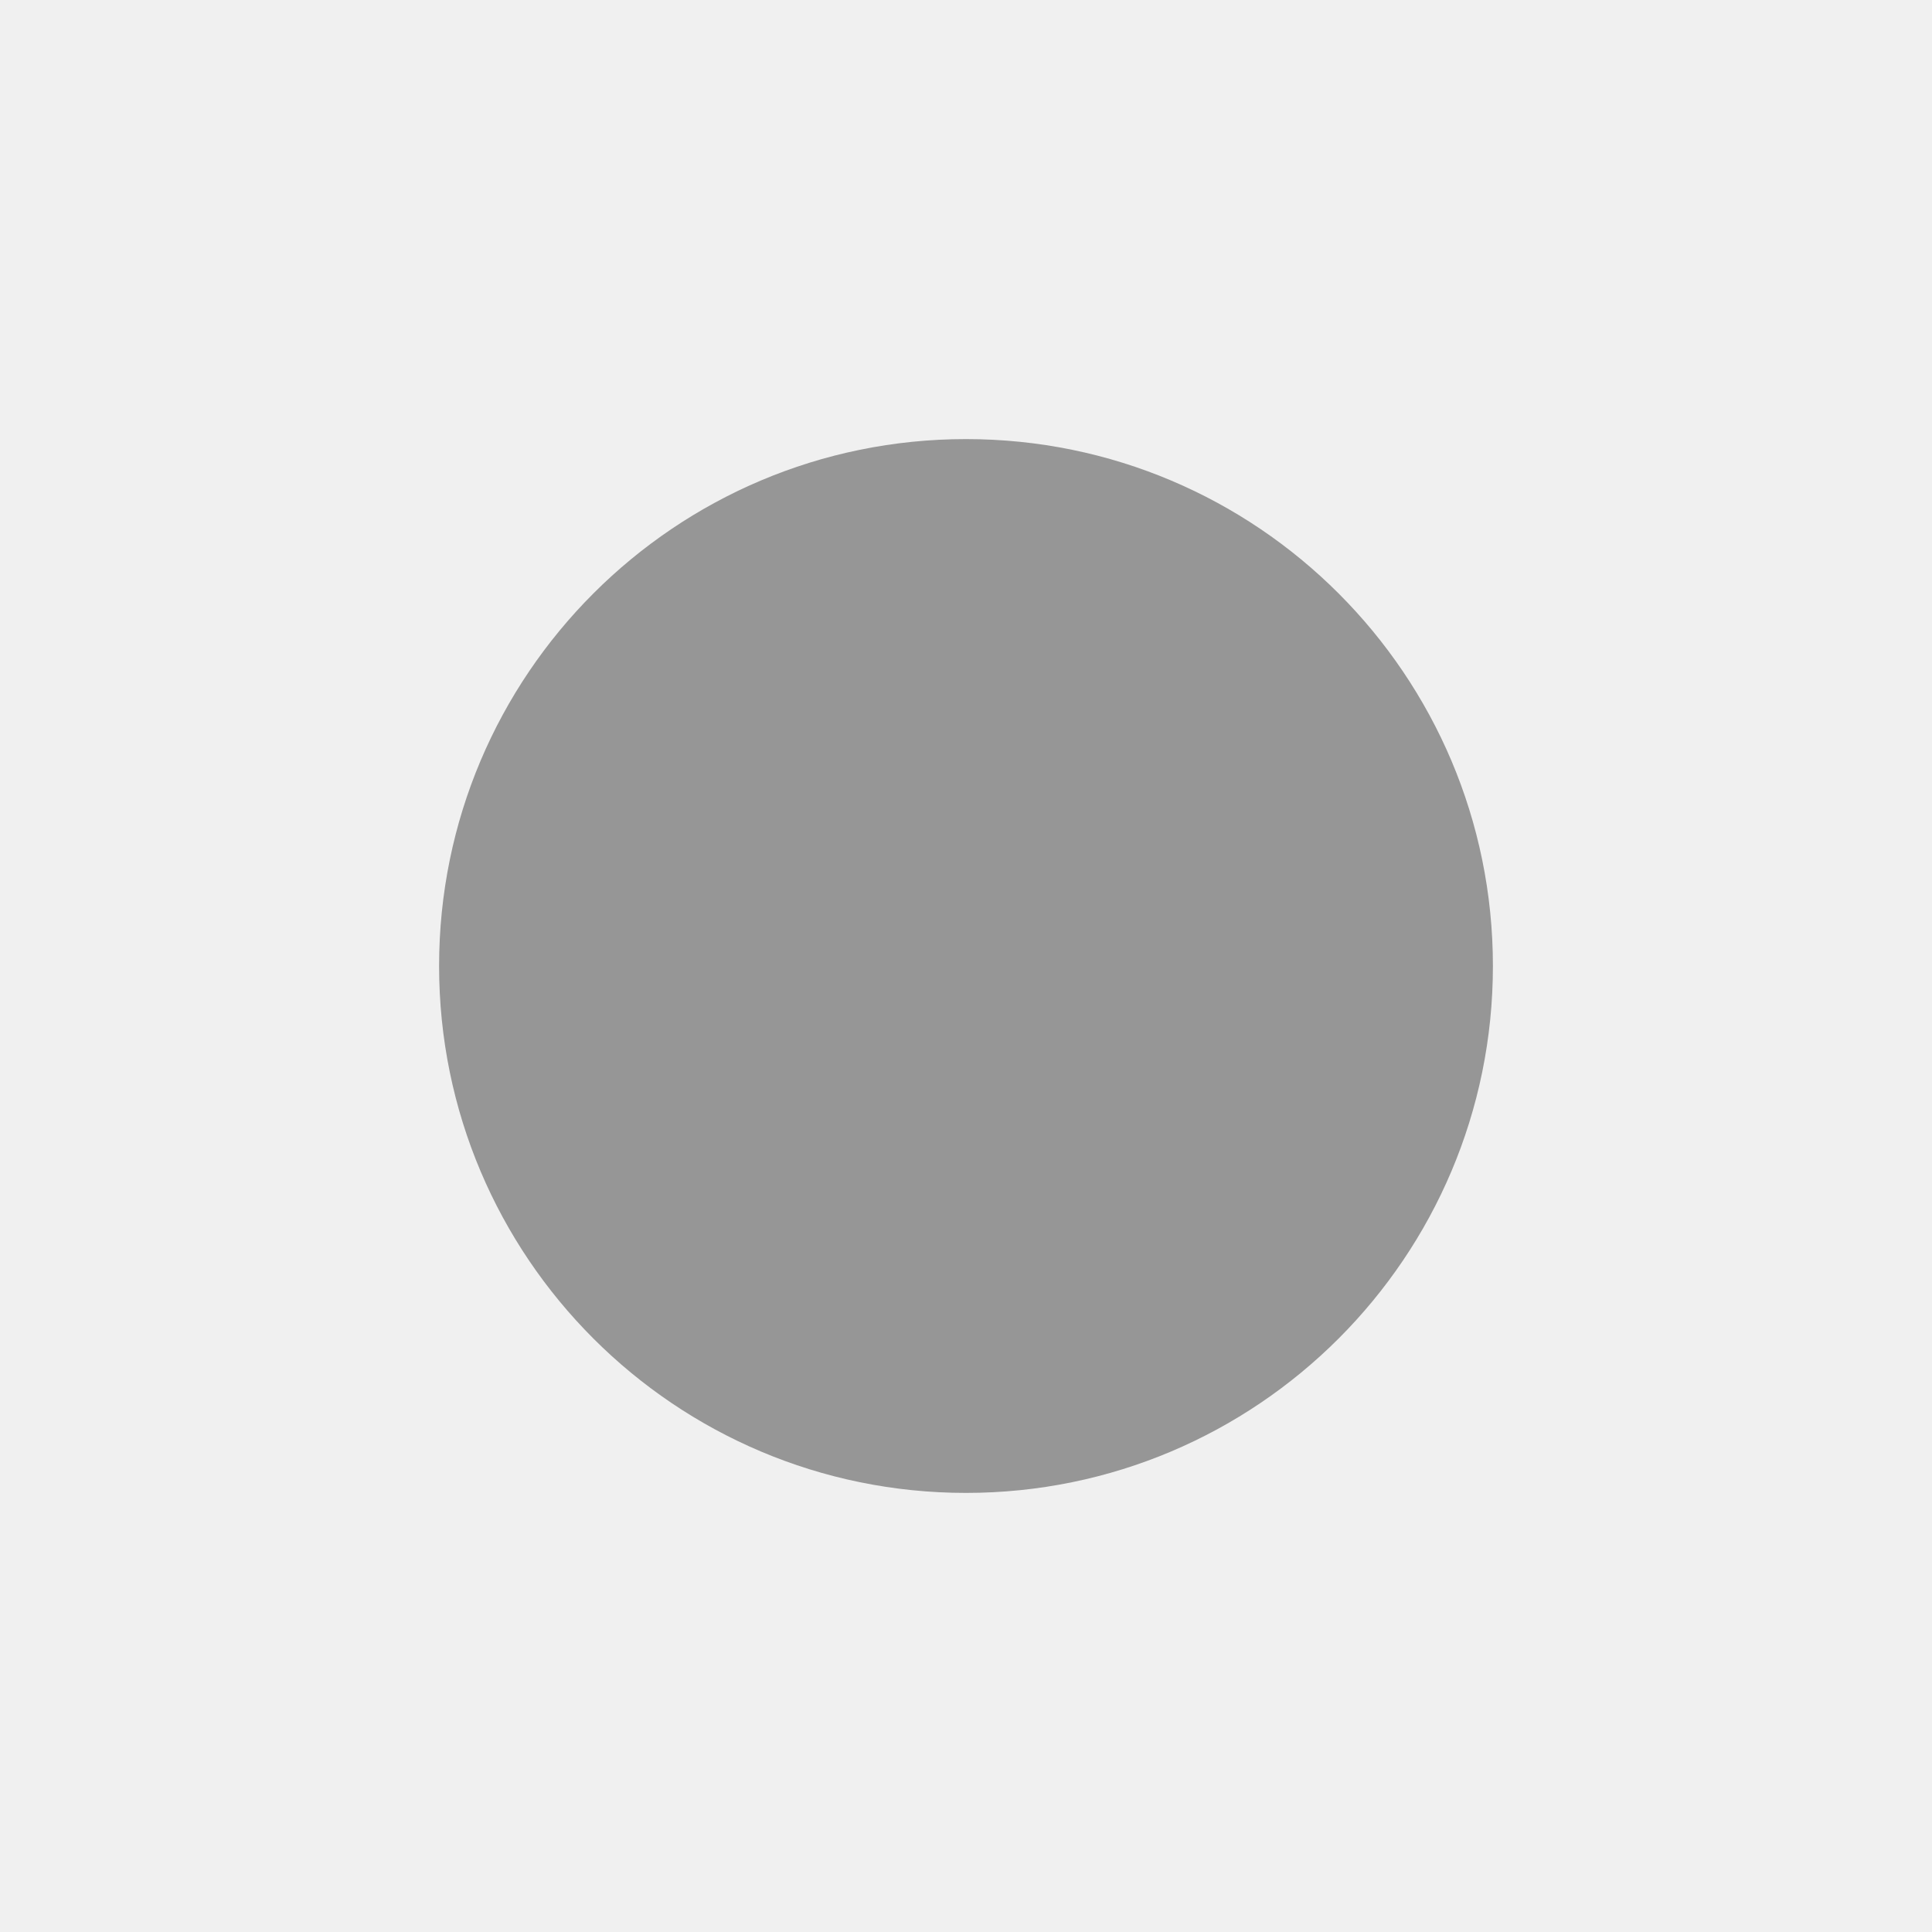
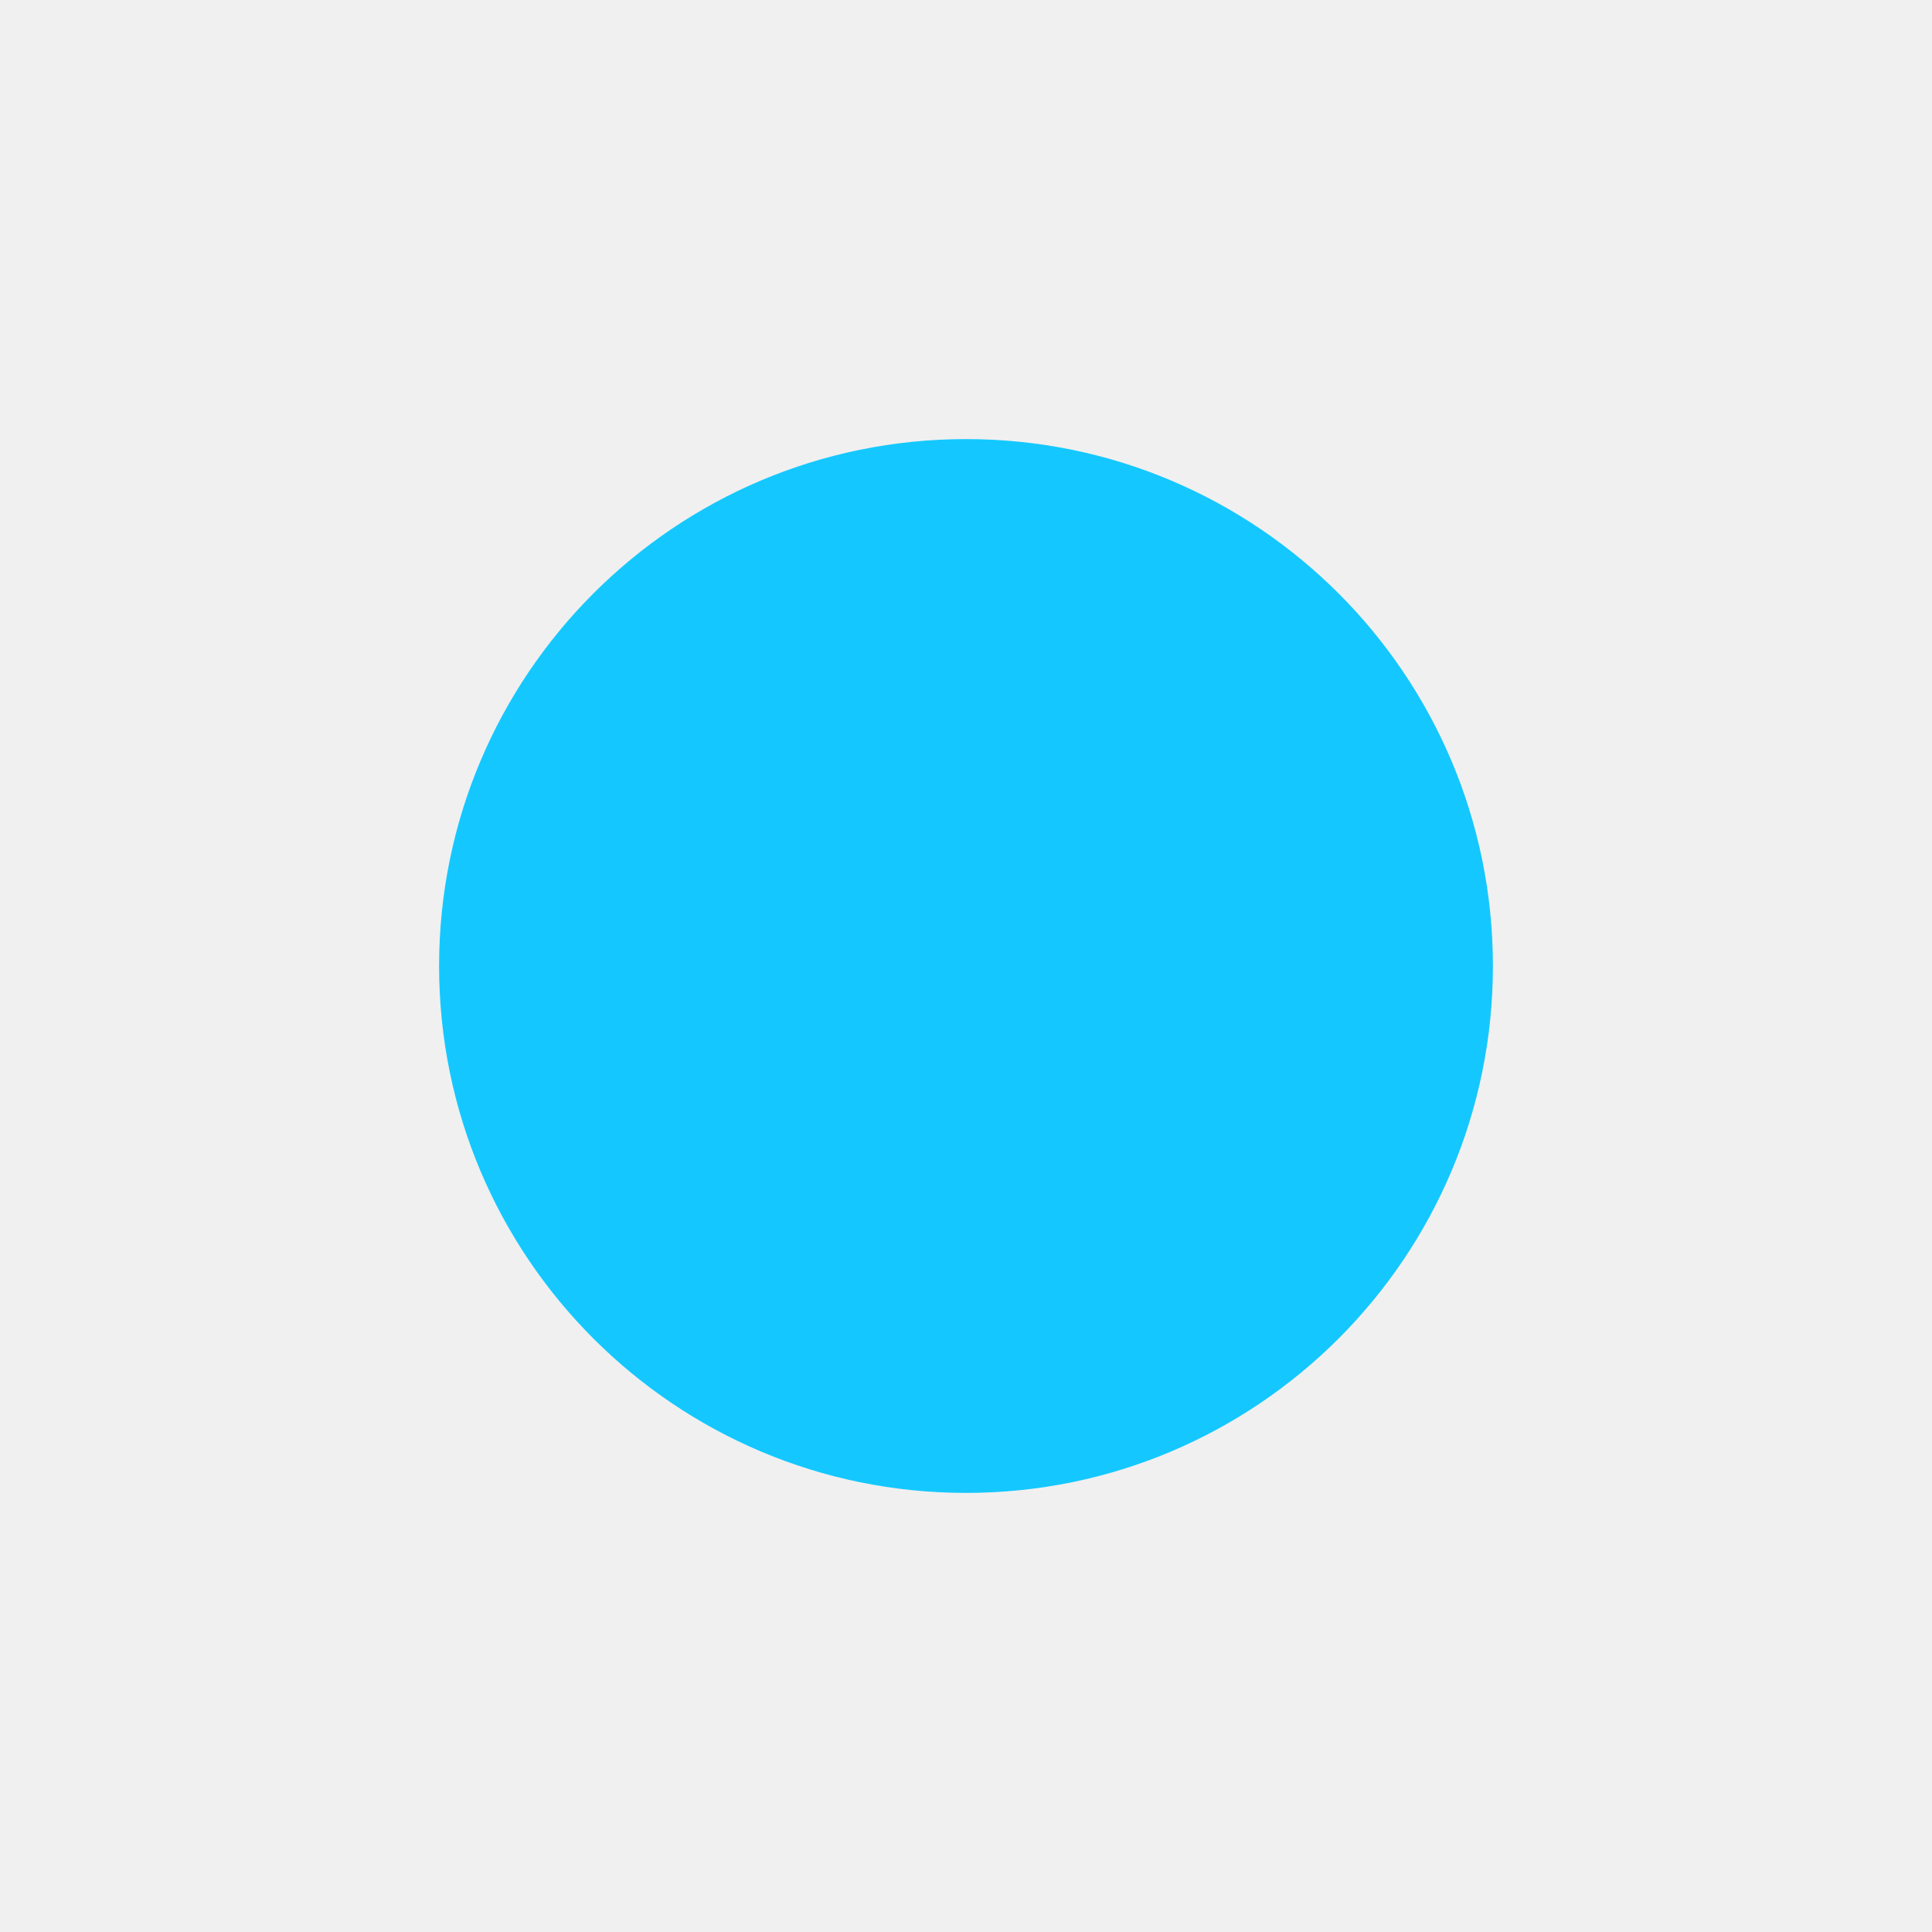
<svg xmlns="http://www.w3.org/2000/svg" id="svg4306" width="22" height="22" version="1.1" style="enable-background:new">
  <defs id="defs24" />
  <g id="active-center">
    <rect id="rect4266" width="22" height="22" x="0" y="0" style="opacity:0.001;fill:#000000;fill-opacity:1;fill-rule:nonzero;stroke:none;stroke-width:2;stroke-linecap:round;stroke-linejoin:round;stroke-miterlimit:4;stroke-dasharray:none;stroke-opacity:1" />
-     <circle id="path4206" cx="11" cy="11" r="6" style="opacity:1;fill:#969696;fill-opacity:1;fill-rule:evenodd;stroke:none;stroke-width:12;stroke-linecap:butt;stroke-linejoin:round;stroke-miterlimit:4;stroke-dasharray:none;stroke-opacity:1" />
-   </g>
-   <g id="hover-center">
-     <g transform="translate(23)" id="g4206">
-       <rect id="rect4208" width="22" height="22" x="0" y="0" style="opacity:0.001;fill:#000000;fill-opacity:1;fill-rule:nonzero;stroke:none;stroke-width:2;stroke-linecap:round;stroke-linejoin:round;stroke-miterlimit:4;stroke-dasharray:none;stroke-opacity:1" />
-     </g>
-     <circle style="opacity:0;fill:#ffffff;fill-opacity:1;fill-rule:nonzero;stroke:none;stroke-width:0;stroke-linecap:square;stroke-linejoin:round;stroke-miterlimit:4;stroke-dasharray:none;stroke-dashoffset:478.437;stroke-opacity:0.4" id="circle4212" cx="34" cy="11" r="11" />
-     <circle style="opacity:1;fill:#646464;fill-opacity:1;fill-rule:evenodd;stroke:none;stroke-width:12;stroke-linecap:butt;stroke-linejoin:round;stroke-miterlimit:4;stroke-dasharray:none;stroke-opacity:1" id="circle4213" cx="34" cy="11" r="6" />
+     <circle id="path4206" cx="11" cy="11" r="6" style="opacity:1;fill:#14c8ff;fill-opacity:1;fill-rule:evenodd;stroke:none;stroke-width:12;stroke-linecap:butt;stroke-linejoin:round;stroke-miterlimit:4;stroke-dasharray:none;stroke-opacity:1" />
  </g>
  <g id="inactive-center">
    <rect id="rect4180" width="22" height="22" x="69" y="0" style="opacity:0.001;fill:#000000;fill-opacity:1;fill-rule:nonzero;stroke:none;stroke-width:2;stroke-linecap:round;stroke-linejoin:round;stroke-miterlimit:4;stroke-dasharray:none;stroke-opacity:1" />
-     <circle style="opacity:1;fill:#c8c8c8;fill-opacity:1;fill-rule:evenodd;stroke:none;stroke-width:12;stroke-linecap:butt;stroke-linejoin:round;stroke-miterlimit:4;stroke-dasharray:none;stroke-opacity:1" id="circle4217" cx="80" cy="11" r="6" />
+     <circle style="opacity:1;fill:#91e1ff;fill-opacity:1;fill-rule:evenodd;stroke:none;stroke-width:12;stroke-linecap:butt;stroke-linejoin:round;stroke-miterlimit:4;stroke-dasharray:none;stroke-opacity:1" id="circle4217" cx="80" cy="11" r="6" />
  </g>
  <g id="deactivated-center">
    <rect id="rect4278" width="22" height="22" x="92" y="0" style="opacity:0.001;fill:#000000;fill-opacity:1;fill-rule:nonzero;stroke:none;stroke-width:2;stroke-linecap:round;stroke-linejoin:round;stroke-miterlimit:4;stroke-dasharray:none;stroke-opacity:1" />
-     <circle id="circle4219" cx="103" cy="11" r="6" style="opacity:1;fill:#ffbe14;fill-opacity:1;fill-rule:evenodd;stroke:none;stroke-width:12;stroke-linecap:butt;stroke-linejoin:round;stroke-miterlimit:4;stroke-dasharray:none;stroke-opacity:1" />
-     <g style="fill:#ffffff;fill-opacity:1" transform="matrix(0.6595949,0,0,0.6511383,38.32596,9.728449)" id="g884">
-       <rect style="opacity:1;fill:#ffffff;fill-opacity:1;fill-rule:evenodd;stroke:none;stroke-width:2;stroke-linecap:round;stroke-linejoin:miter;stroke-miterlimit:4;stroke-dasharray:none;stroke-dashoffset:3;stroke-opacity:1;paint-order:stroke fill markers" id="rect876" width="1.516" height="7.185" x="97.293" y="-2.653" ry="0.758" />
-       <circle style="opacity:1;fill:#ffffff;fill-opacity:1;fill-rule:evenodd;stroke:none;stroke-width:2.053;stroke-linecap:round;stroke-linejoin:miter;stroke-miterlimit:4;stroke-dasharray:none;stroke-dashoffset:3;stroke-opacity:1;paint-order:stroke fill markers" id="path880" cx="98.05" cy="5.802" r="0.757" />
+     <g transform="matrix(1.375,0,0,1.375,-38.625,-4.125)" id="g870">
+       <circle style="opacity:1;fill:#ffbe14;fill-opacity:1;fill-rule:evenodd;stroke:none;stroke-width:12;stroke-linecap:butt;stroke-linejoin:round;stroke-miterlimit:4;stroke-dasharray:none;stroke-opacity:1" r="6" cy="11" cx="103" id="circle4219" />
+       <g id="g884" transform="matrix(0.6595949,0,0,0.6511383,38.32596,9.728449)" style="fill:#ffffff;fill-opacity:1">
+         <rect ry="0.758" y="-2.653" x="97.293" height="7.185" width="1.516" id="rect876" style="opacity:1;fill:#ffffff;fill-opacity:1;fill-rule:evenodd;stroke:none;stroke-width:2;stroke-linecap:round;stroke-linejoin:miter;stroke-miterlimit:4;stroke-dasharray:none;stroke-dashoffset:3;stroke-opacity:1;paint-order:stroke fill markers" />
+         <circle r="0.757" cy="5.802" cx="98.05" id="path880" style="opacity:1;fill:#ffffff;fill-opacity:1;fill-rule:evenodd;stroke:none;stroke-width:2.053;stroke-linecap:round;stroke-linejoin:miter;stroke-miterlimit:4;stroke-dasharray:none;stroke-dashoffset:3;stroke-opacity:1;paint-order:stroke fill markers" />
+       </g>
    </g>
  </g>
-   <g id="pressed-center" transform="translate(22)">
-     <g id="g838" transform="translate(23)">
+   <g id="pressed-center">
+     <g id="g838" transform="translate(45)">
      <rect style="opacity:0.001;fill:#000000;fill-opacity:1;fill-rule:nonzero;stroke:none;stroke-width:2;stroke-linecap:round;stroke-linejoin:round;stroke-miterlimit:4;stroke-dasharray:none;stroke-opacity:1" y="0" x="0" height="22" width="22" id="rect836" />
    </g>
-     <circle r="11" cy="11" cx="34" id="circle840" style="opacity:0;fill:#ffffff;fill-opacity:1;fill-rule:nonzero;stroke:none;stroke-width:0;stroke-linecap:square;stroke-linejoin:round;stroke-miterlimit:4;stroke-dasharray:none;stroke-dashoffset:478.437;stroke-opacity:0.4" />
-     <circle r="6" cy="11" cx="34" id="circle842" style="opacity:1;fill:#14c8ff;fill-opacity:1;fill-rule:evenodd;stroke:none;stroke-width:12;stroke-linecap:butt;stroke-linejoin:round;stroke-miterlimit:4;stroke-dasharray:none;stroke-opacity:1" />
+     <circle r="11" cy="11" cx="56" id="circle840" style="opacity:0;fill:#ffffff;fill-opacity:1;fill-rule:nonzero;stroke:none;stroke-width:0;stroke-linecap:square;stroke-linejoin:round;stroke-miterlimit:4;stroke-dasharray:none;stroke-dashoffset:478.437;stroke-opacity:0.4" />
+     <circle r="8.25" cy="11" cx="56" id="circle842" style="opacity:1;fill:#14c8ff;fill-opacity:1;fill-rule:evenodd;stroke:none;stroke-width:16.5;stroke-linecap:butt;stroke-linejoin:round;stroke-miterlimit:4;stroke-dasharray:none;stroke-opacity:1" />
+     <circle style="opacity:1;fill:#ffffff;fill-opacity:1;fill-rule:evenodd;stroke:none;stroke-width:6;stroke-linecap:butt;stroke-linejoin:round;stroke-miterlimit:4;stroke-dasharray:none;stroke-opacity:1" id="circle837" cx="56" cy="11" r="3" />
+   </g>
+   <g id="hover-center" transform="translate(-22)">
+     <g transform="translate(45)" id="g890">
+       <rect id="rect888" width="22" height="22" x="0" y="0" style="opacity:0.001;fill:#000000;fill-opacity:1;fill-rule:nonzero;stroke:none;stroke-width:2;stroke-linecap:round;stroke-linejoin:round;stroke-miterlimit:4;stroke-dasharray:none;stroke-opacity:1" />
+     </g>
+     <circle style="opacity:0;fill:#ffffff;fill-opacity:1;fill-rule:nonzero;stroke:none;stroke-width:0;stroke-linecap:square;stroke-linejoin:round;stroke-miterlimit:4;stroke-dasharray:none;stroke-dashoffset:478.437;stroke-opacity:0.4" id="circle892" cx="56" cy="11" r="11" />
+     <circle style="opacity:1;fill:#14c8ff;fill-opacity:1;fill-rule:evenodd;stroke:none;stroke-width:16.5;stroke-linecap:butt;stroke-linejoin:round;stroke-miterlimit:4;stroke-dasharray:none;stroke-opacity:1" id="circle894" cx="56" cy="11" r="8.25" />
+     <circle r="3" cy="11" cx="56" id="circle835" style="opacity:0.25;fill:#000000;fill-opacity:1;fill-rule:evenodd;stroke:none;stroke-width:6;stroke-linecap:butt;stroke-linejoin:round;stroke-miterlimit:4;stroke-dasharray:none;stroke-opacity:1" />
  </g>
</svg>
